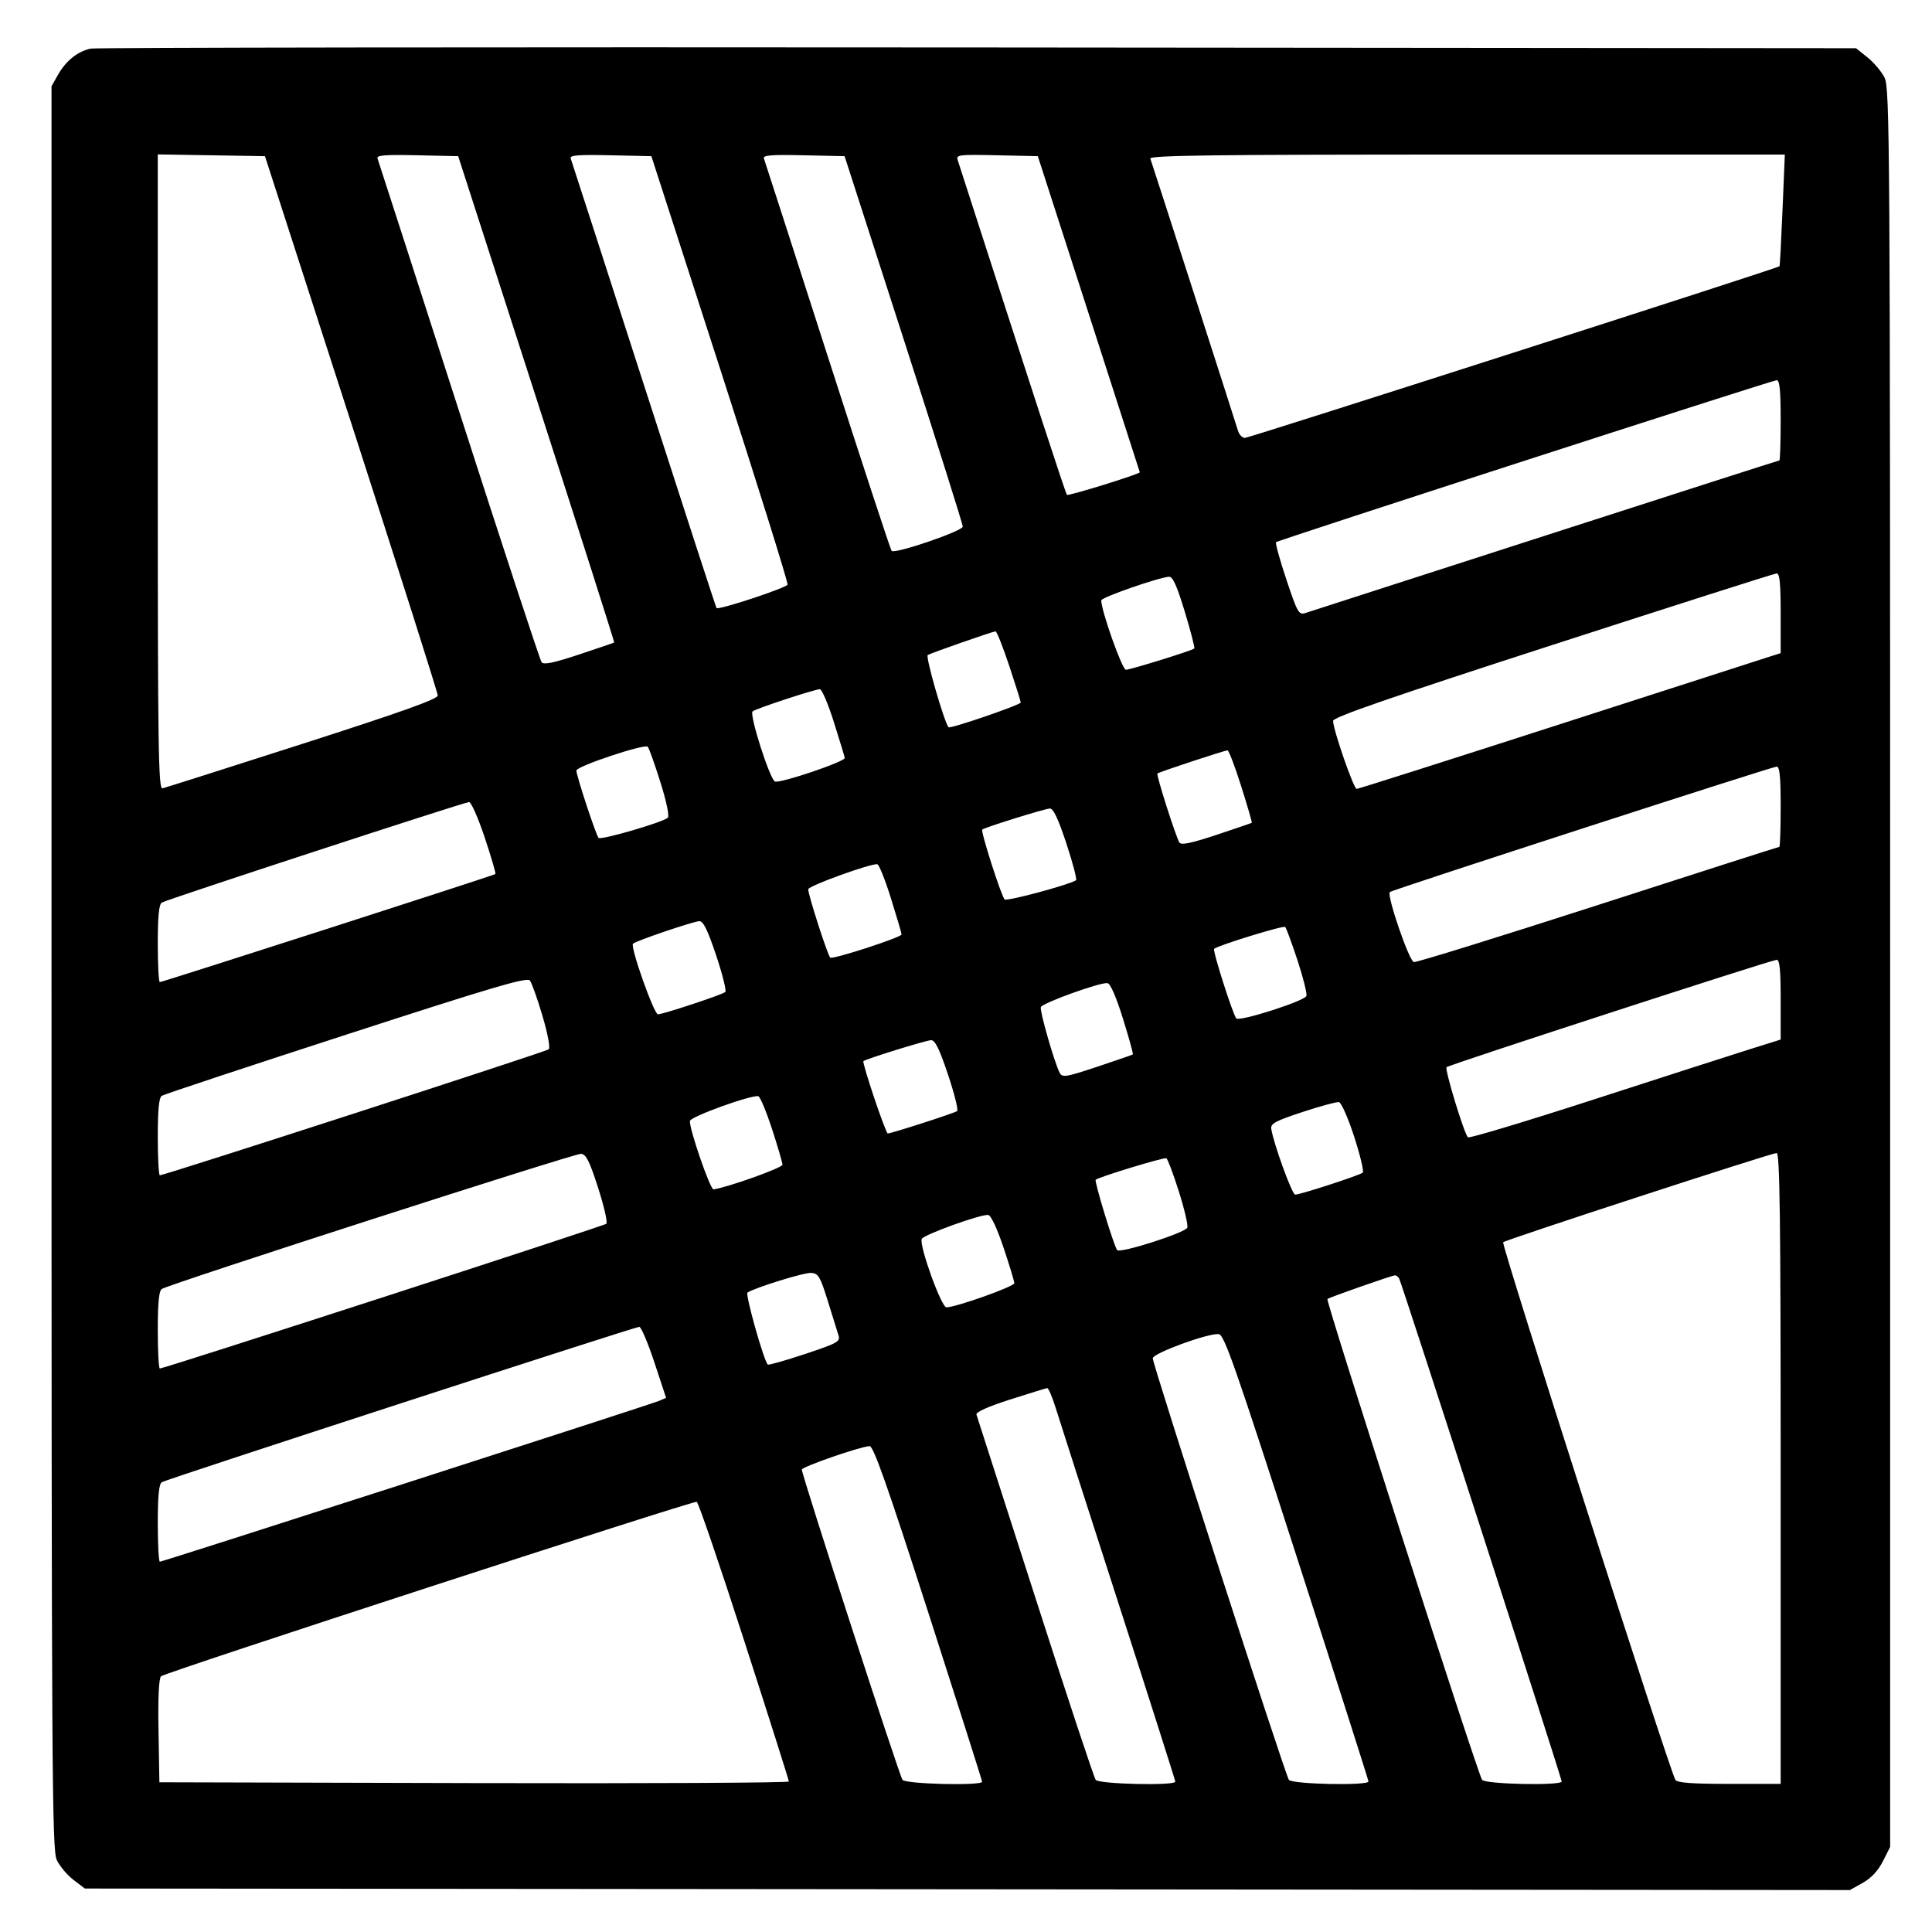
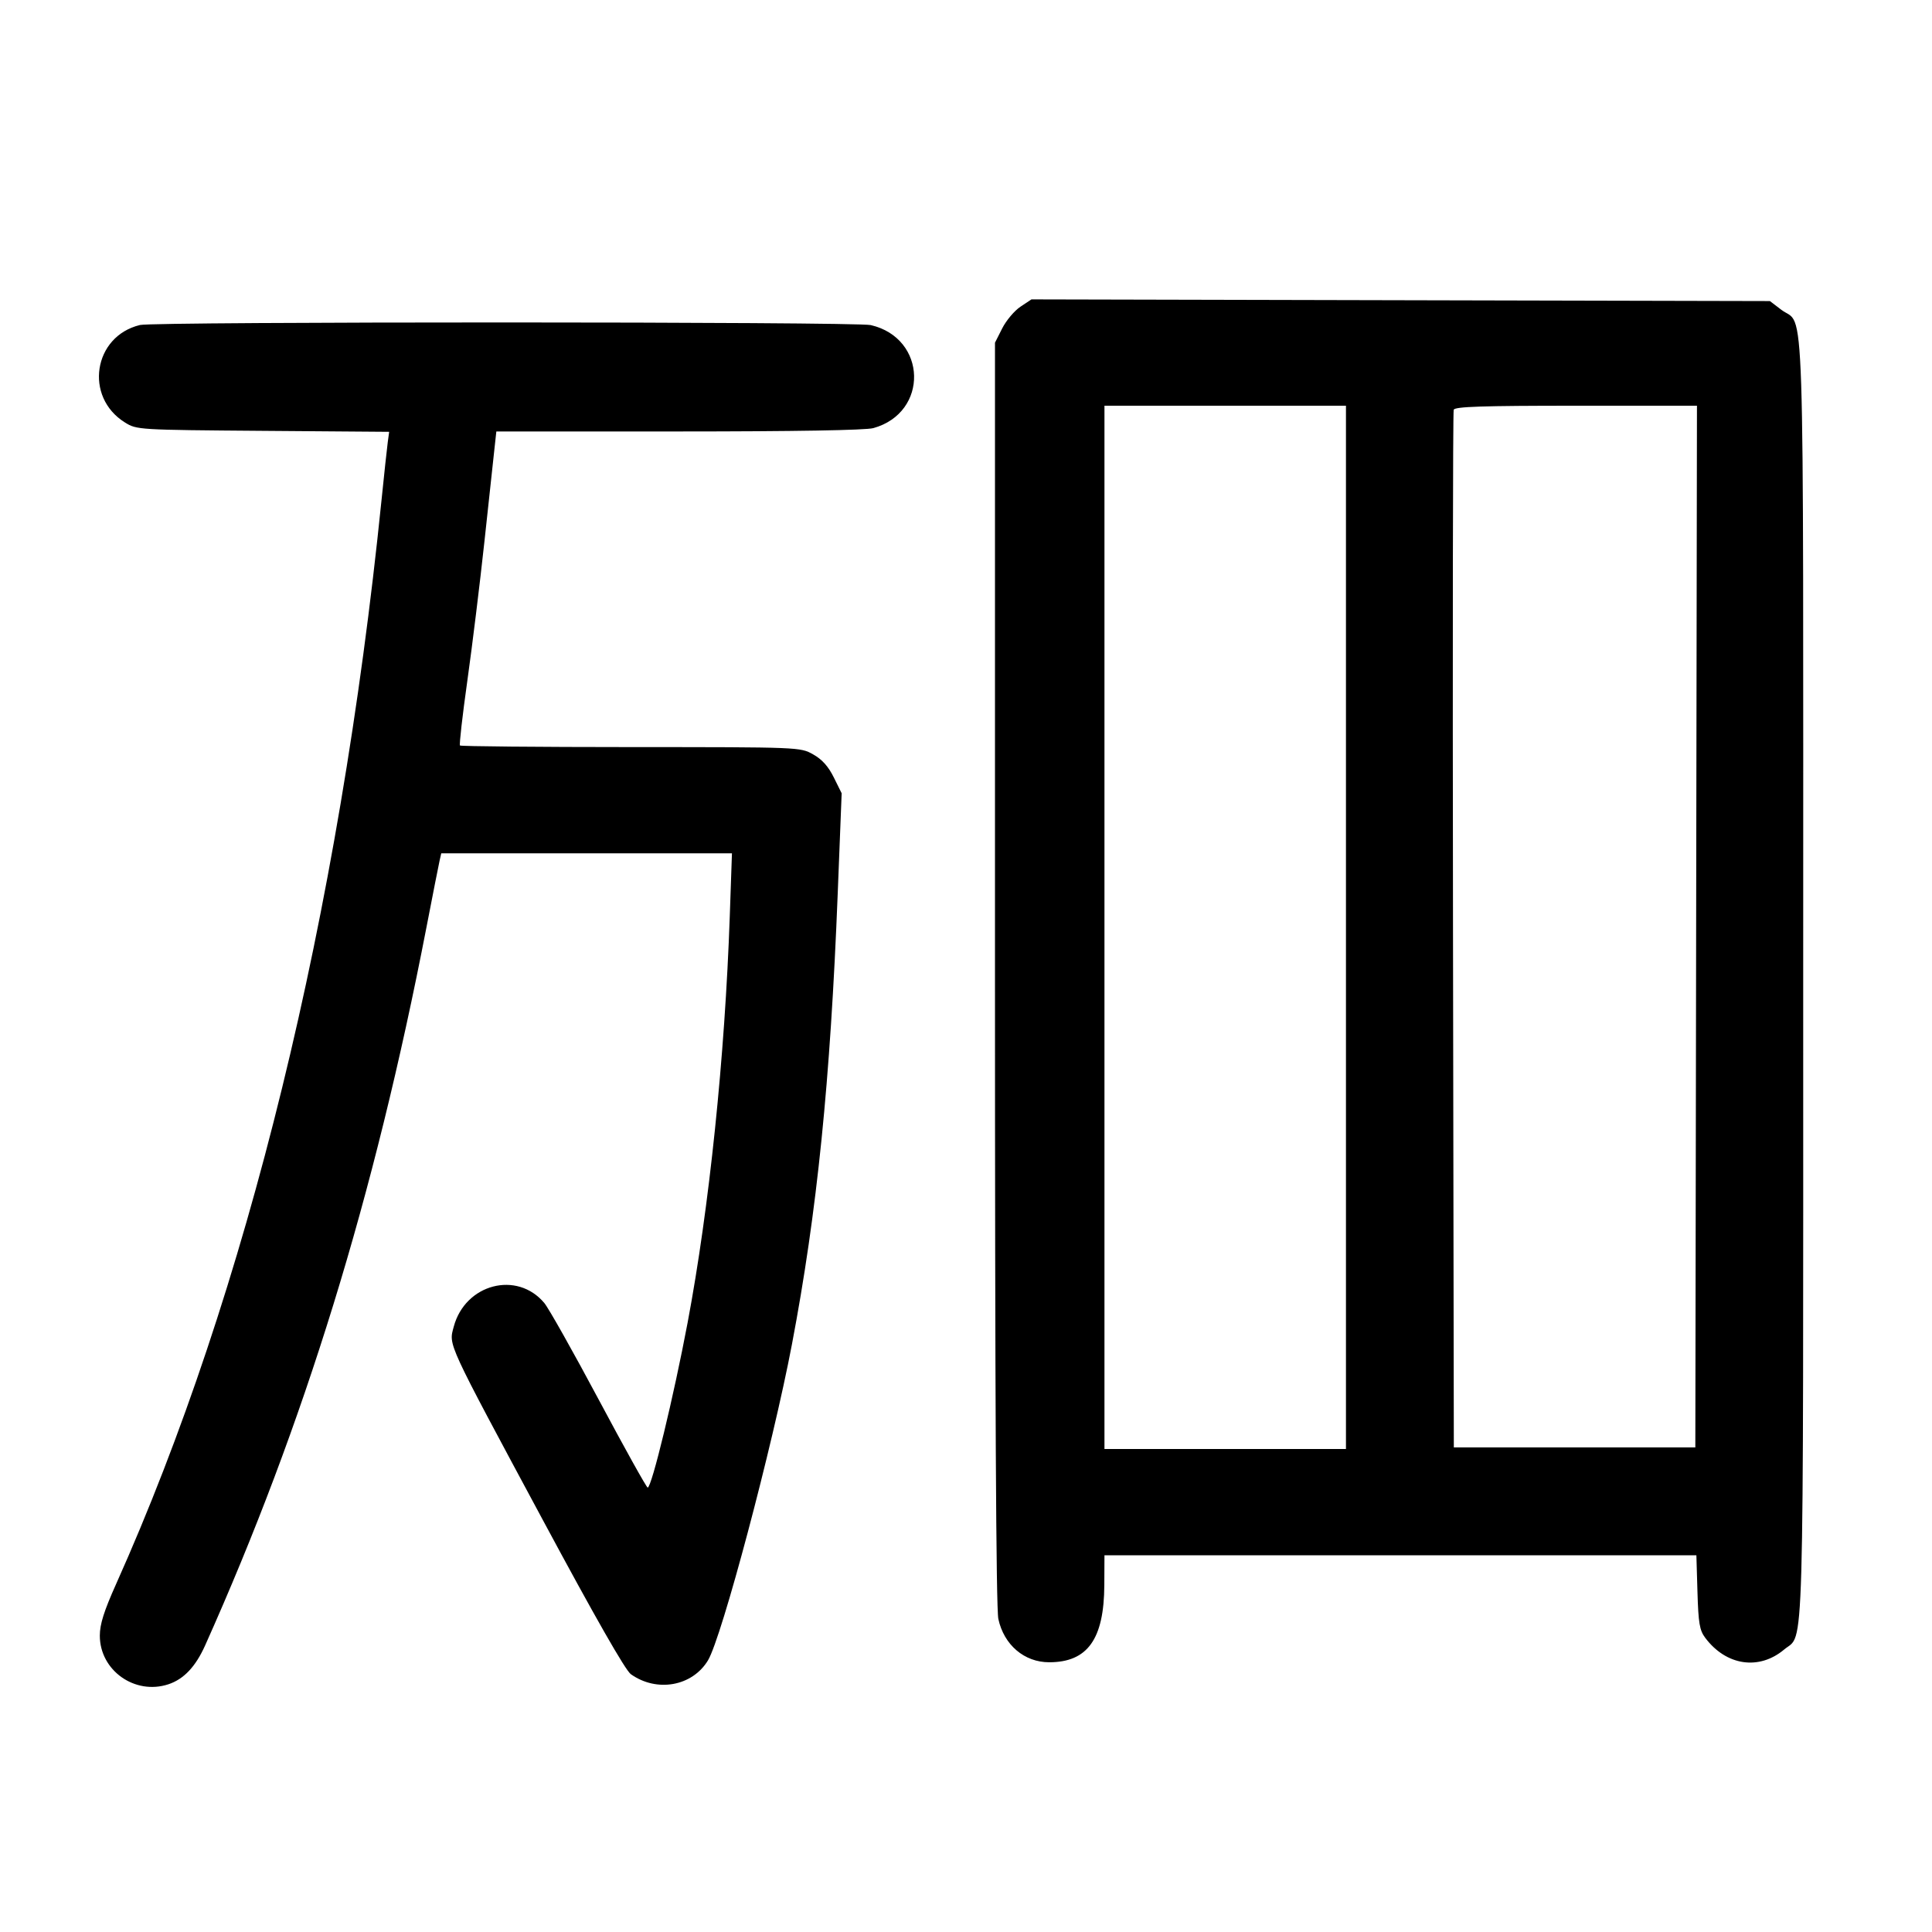
<svg xmlns="http://www.w3.org/2000/svg" width="1000" height="1000" viewBox="0 0 1000 1000" version="1.1" id="svg5">
-   <path d="M46.989 25.157 C 40.310 26.523,34.197 31.379,30.113 38.560 L 26.667 44.621 26.667 500.808 C 26.667 920.246,26.887 957.460,29.401 962.759 C 30.905 965.928,34.784 970.542,38.021 973.011 L 43.907 977.500 500.704 977.894 L 957.500 978.289 964.167 974.554 C 968.556 972.095,972.114 968.282,974.583 963.390 L 978.333 955.960 978.331 500.897 C 978.328 70.950,978.167 45.518,975.414 40.119 C 973.811 36.975,969.839 32.279,966.586 29.682 L 960.671 24.961 506.250 24.564 C 256.318 24.345,49.651 24.612,46.989 25.157 M181.859 219.167 C 206.453 295.250,226.582 358.625,226.591 360.000 C 226.602 361.829,207.802 368.541,156.574 385.000 C 118.056 397.375,85.445 407.742,84.104 408.039 C 81.978 408.509,81.667 387.576,81.667 244.249 L 81.667 79.919 109.405 80.376 L 137.143 80.833 181.859 219.167 M277.728 206.547 C 300.040 275.689,318.117 332.396,317.898 332.562 C 317.679 332.729,309.474 335.529,299.665 338.784 C 286.534 343.142,281.434 344.193,280.330 342.769 C 279.506 341.704,260.241 283.083,237.518 212.500 C 214.796 141.917,195.845 83.206,195.404 82.032 C 194.774 80.352,199.134 79.997,215.882 80.365 L 237.161 80.833 277.728 206.547 M372.709 190.833 C 392.266 251.333,407.986 301.628,407.641 302.599 C 407.037 304.302,371.955 315.880,370.879 314.732 C 370.587 314.421,353.665 262.417,333.274 199.167 C 312.883 135.917,295.840 83.206,295.401 82.032 C 294.774 80.352,299.134 79.997,315.878 80.365 L 337.151 80.833 372.709 190.833 M467.747 175.617 C 484.569 227.748,498.333 271.371,498.333 272.557 C 498.333 274.863,463.239 286.863,461.505 285.150 C 460.958 284.609,446.041 239.167,428.356 184.167 C 410.671 129.167,395.842 83.206,395.403 82.032 C 394.774 80.352,399.134 79.997,415.882 80.365 L 437.160 80.833 467.747 175.617 M563.548 162.500 C 578.054 207.417,589.940 244.292,589.961 244.446 C 590.086 245.344,552.968 256.857,552.252 256.141 C 551.550 255.439,536.468 209.227,495.701 82.866 C 494.811 80.110,496.254 79.932,515.959 80.366 L 537.175 80.833 563.548 162.500 M922.628 108.728 C 921.971 124.528,921.267 137.622,921.064 137.825 C 920.057 138.832,646.496 226.667,644.366 226.667 C 643.005 226.667,641.389 224.979,640.775 222.917 C 639.271 217.869,596.385 84.725,595.411 82.083 C 594.800 80.426,628.263 80.000,759.233 80.000 L 923.823 80.000 922.628 108.728 M921.667 217.500 C 921.667 228.958,921.365 238.333,920.996 238.333 C 920.627 238.333,866.065 255.850,799.746 277.258 C 733.427 298.667,677.550 316.695,675.575 317.321 C 672.260 318.370,671.510 317.035,665.819 299.957 C 662.428 289.782,660.020 281.092,660.466 280.645 C 661.518 279.593,916.839 196.977,919.583 196.800 C 921.146 196.700,921.667 201.873,921.667 217.500 M921.667 317.371 L 921.667 338.075 916.250 339.782 C 913.271 340.721,864.230 356.530,807.270 374.912 C 750.309 393.294,703.031 408.333,702.207 408.333 C 700.654 408.333,690.000 377.605,690.000 373.126 C 690.000 371.240,719.167 361.146,803.750 333.760 C 866.313 313.503,918.438 296.871,919.583 296.798 C 921.145 296.700,921.667 301.848,921.667 317.371 M613.267 316.695 C 616.328 326.795,618.532 335.336,618.166 335.676 C 617.006 336.754,585.059 346.667,582.745 346.667 C 580.850 346.667,570.000 316.095,570.000 310.757 C 570.000 309.224,599.561 298.919,605.101 298.520 C 607.010 298.383,609.185 303.223,613.267 316.695 M522.362 344.586 C 525.646 354.442,528.333 363.005,528.333 363.615 C 528.333 364.836,491.758 377.371,490.963 376.423 C 488.685 373.706,478.928 339.829,480.198 339.044 C 481.886 338.001,513.353 327.012,515.279 326.793 C 515.891 326.724,519.078 334.731,522.362 344.586 M431.609 373.750 C 434.573 383.146,437.111 391.490,437.249 392.292 C 437.573 394.174,403.892 405.571,401.133 404.512 C 398.505 403.504,387.752 369.885,389.526 368.223 C 390.966 366.874,421.385 356.841,424.360 356.734 C 425.384 356.697,428.646 364.354,431.609 373.750 M341.762 404.667 C 344.926 414.719,346.544 422.423,345.666 423.254 C 343.187 425.603,310.975 434.985,309.819 433.695 C 308.444 432.161,298.333 401.470,298.333 398.829 C 298.333 396.637,333.495 384.906,335.263 386.507 C 335.866 387.053,338.791 395.225,341.762 404.667 M642.441 406.944 C 645.683 417.180,648.147 425.699,647.917 425.876 C 647.688 426.053,639.446 428.871,629.603 432.138 C 616.606 436.452,611.370 437.543,610.480 436.123 C 608.601 433.126,598.375 401.069,599.075 400.370 C 599.806 399.638,633.631 388.469,635.358 388.389 C 636.013 388.358,639.200 396.708,642.441 406.944 M921.667 417.500 C 921.667 428.958,921.357 438.333,920.979 438.333 C 920.600 438.333,878.426 451.855,827.259 468.381 C 776.092 484.908,733.140 498.220,731.811 497.964 C 729.351 497.490,717.676 463.445,719.381 461.720 C 720.466 460.622,916.701 396.991,919.583 396.803 C 921.146 396.701,921.667 401.872,921.667 417.500 M250.868 433.438 C 254.247 443.579,256.747 452.116,256.423 452.408 C 255.655 453.100,84.100 508.333,82.719 508.333 C 82.140 508.333,81.667 499.378,81.667 488.432 C 81.667 474.391,82.277 468.133,83.741 467.182 C 86.082 465.660,239.760 415.381,242.779 415.149 C 243.849 415.067,247.489 423.297,250.868 433.438 M551.981 436.660 C 555.311 446.740,557.540 455.283,556.934 455.645 C 552.729 458.157,521.013 466.659,519.987 465.550 C 518.173 463.587,507.506 430.265,508.415 429.397 C 509.549 428.313,540.456 418.674,543.380 418.492 C 545.184 418.379,547.689 423.671,551.981 436.660 M461.204 465.129 C 464.190 474.683,466.641 483.025,466.650 483.666 C 466.671 485.142,431.316 496.647,429.744 495.675 C 428.539 494.930,418.333 463.286,418.333 460.295 C 418.333 458.543,451.264 446.637,454.136 447.351 C 455.037 447.575,458.217 455.575,461.204 465.129 M370.679 494.507 C 373.964 504.319,376.093 512.851,375.410 513.466 C 373.868 514.854,343.212 525.000,340.560 525.000 C 338.471 525.000,326.104 490.022,327.637 488.451 C 329.014 487.042,358.715 476.950,361.936 476.798 C 364.006 476.700,366.212 481.169,370.679 494.507 M671.616 497.140 C 674.566 506.109,676.619 514.387,676.178 515.536 C 675.172 518.157,641.546 528.917,639.911 527.141 C 638.163 525.241,627.523 491.905,628.415 491.119 C 630.468 489.309,664.308 478.891,665.209 479.792 C 665.783 480.365,668.666 488.171,671.616 497.140 M921.667 517.371 L 921.667 538.074 905.417 543.176 C 896.479 545.982,860.297 557.633,825.011 569.066 C 789.725 580.500,760.372 589.325,759.782 588.678 C 757.699 586.393,747.677 553.434,748.741 552.370 C 749.974 551.137,916.402 497.003,919.583 496.800 C 921.145 496.700,921.667 501.848,921.667 517.371 M280.784 525.812 C 283.528 535.105,284.880 542.373,284.006 543.136 C 282.605 544.359,85.118 608.333,82.744 608.333 C 82.152 608.333,81.667 599.378,81.667 588.432 C 81.667 574.360,82.276 568.135,83.746 567.182 C 84.890 566.440,127.828 552.203,179.163 535.543 C 255.640 510.724,272.821 505.663,274.278 507.527 C 275.256 508.778,278.183 517.006,280.784 525.812 M581.247 527.257 C 584.345 537.204,586.644 545.535,586.356 545.771 C 586.069 546.006,577.769 548.875,567.912 552.147 C 551.632 557.550,549.853 557.839,548.501 555.298 C 545.841 550.297,538.077 523.269,538.735 521.296 C 539.440 519.179,569.413 508.375,573.224 508.864 C 574.722 509.056,577.720 515.928,581.247 527.257 M490.679 556.174 C 493.964 565.986,496.093 574.494,495.410 575.082 C 494.247 576.081,461.429 586.667,459.495 586.667 C 458.411 586.667,446.083 550.009,446.911 549.247 C 448.143 548.112,479.296 538.464,481.936 538.400 C 483.990 538.351,486.248 542.941,490.679 556.174 M399.573 584.300 C 402.547 593.393,404.984 601.749,404.990 602.868 C 404.998 604.455,376.773 614.543,369.324 615.616 C 367.607 615.863,356.550 583.737,357.125 580.172 C 357.484 577.945,388.891 566.605,392.500 567.400 C 393.417 567.602,396.600 575.207,399.573 584.300 M700.908 588.299 C 704.021 597.905,706.028 606.293,705.367 606.938 C 704.006 608.268,673.103 618.333,670.382 618.333 C 668.775 618.333,659.222 592.055,658.004 584.286 C 657.579 581.577,660.120 580.208,674.167 575.577 C 683.333 572.555,691.827 570.252,693.041 570.458 C 694.255 570.664,697.795 578.693,700.908 588.299 M309.592 614.833 C 312.659 624.366,314.567 632.729,313.834 633.418 C 312.594 634.583,85.085 708.333,82.733 708.333 C 82.146 708.333,81.667 699.378,81.667 688.432 C 81.667 674.375,82.277 668.134,83.744 667.182 C 87.789 664.556,297.551 596.921,300.758 597.208 C 303.357 597.441,305.147 601.012,309.592 614.833 M921.667 760.000 L 921.667 923.333 895.098 923.333 C 875.674 923.333,868.167 922.773,867.182 921.250 C 864.307 916.809,776.936 644.100,778.031 642.988 C 779.305 641.694,916.219 597.022,919.583 596.802 C 921.237 596.695,921.667 630.372,921.667 760.000 M610.166 616.679 C 613.048 625.769,615.019 634.212,614.548 635.442 C 613.541 638.066,579.786 648.868,578.237 647.062 C 576.647 645.208,566.339 611.439,567.123 610.655 C 568.519 609.259,602.547 598.897,603.714 599.512 C 604.381 599.864,607.285 607.589,610.166 616.679 M519.435 645.769 C 522.496 654.901,525.000 663.179,525.000 664.165 C 525.000 665.915,494.771 676.667,489.852 676.667 C 487.252 676.667,475.816 645.051,477.063 641.310 C 477.769 639.194,507.727 628.370,511.518 628.862 C 512.917 629.043,516.125 635.895,519.435 645.769 M428.451 673.333 C 430.864 681.125,433.353 689.116,433.982 691.092 C 435.036 694.408,433.706 695.155,416.624 700.848 C 406.449 704.238,397.799 706.688,397.402 706.291 C 395.278 704.167,385.614 669.817,386.915 669.013 C 391.345 666.275,416.405 658.557,419.948 658.839 C 423.585 659.129,424.572 660.812,428.451 673.333 M724.163 661.661 C 725.370 663.614,808.302 920.243,808.321 922.083 C 808.344 924.346,768.908 923.549,767.127 921.250 C 764.920 918.401,686.097 673.348,687.073 672.371 C 687.863 671.582,719.858 660.360,721.985 660.126 C 722.618 660.057,723.599 660.748,724.163 661.661 M338.679 705.089 L 344.765 723.512 341.133 725.084 C 336.713 726.997,84.258 808.333,82.741 808.333 C 82.150 808.333,81.667 799.378,81.667 788.432 C 81.667 774.378,82.277 768.134,83.743 767.182 C 86.018 765.704,328.104 686.935,330.880 686.769 C 331.822 686.713,335.331 694.957,338.679 705.089 M671.199 805.833 C 691.607 869.083,708.312 921.396,708.319 922.083 C 708.345 924.347,668.908 923.549,667.132 921.250 C 665.231 918.789,596.667 706.470,596.667 703.045 C 596.667 700.471,625.174 690.020,630.796 690.533 C 633.640 690.792,639.174 706.585,671.199 805.833 M546.423 728.750 C 548.196 734.479,562.851 780.083,578.990 830.092 C 595.129 880.101,608.333 921.539,608.333 922.176 C 608.333 924.376,568.862 923.490,567.131 921.250 C 566.245 920.104,552.151 877.542,535.810 826.667 C 519.469 775.792,505.788 733.273,505.408 732.180 C 504.971 730.923,511.350 728.070,522.776 724.410 C 532.707 721.229,541.366 718.560,542.016 718.480 C 542.667 718.399,544.650 723.021,546.423 728.750 M480.504 834.721 C 495.810 882.234,508.333 921.609,508.333 922.221 C 508.333 924.391,468.840 923.460,467.132 921.250 C 465.497 919.134,414.976 763.427,415.029 760.670 C 415.058 759.206,444.928 748.838,450.087 748.502 C 452.068 748.373,459.202 768.597,480.504 834.721 M385.197 849.238 C 397.903 888.615,408.307 921.400,408.316 922.092 C 408.326 922.784,335.021 923.159,245.417 922.925 L 82.500 922.500 82.040 895.960 C 81.741 878.773,82.206 868.794,83.358 867.642 C 85.278 865.722,358.205 776.833,360.631 777.338 C 361.436 777.506,372.491 809.861,385.197 849.238 " stroke="none" fill-rule="evenodd" fill="#000000" />
+   <path d="M528.194 158.743 C 525.062 160.824,520.813 165.867,518.750 169.950 L 515.000 177.373 515.000 503.604 C 515.000 723.346,515.566 832.476,516.735 837.925 C 519.621 851.385,530.165 860.385,543.045 860.385 C 562.917 860.385,571.461 848.423,571.594 820.417 L 571.667 805.000 724.857 805.000 L 878.046 805.000 878.607 824.051 C 879.080 840.148,879.699 843.814,882.603 847.698 C 893.435 862.187,910.492 864.716,923.508 853.764 C 934.024 844.915,933.333 869.271,933.333 507.389 C 933.333 138.717,934.349 169.758,921.979 160.323 L 916.093 155.833 724.991 155.396 L 533.888 154.959 528.194 158.743 M72.465 168.215 C 48.297 174.011,43.435 205.464,64.667 218.666 C 70.788 222.472,71.312 222.504,136.131 223.005 L 201.428 223.510 200.707 228.839 C 200.310 231.769,198.840 245.417,197.440 259.167 C 175.623 473.496,127.804 668.753,60.149 819.768 C 53.805 833.929,51.667 840.695,51.667 846.605 C 51.667 864.624,69.822 877.501,87.159 871.779 C 95.108 869.156,101.245 862.664,106.173 851.667 C 157.462 737.216,193.754 619.469,220.728 480.000 C 224.008 463.042,227.076 447.479,227.544 445.417 L 228.397 441.667 303.627 441.667 L 378.857 441.667 377.734 474.101 C 375.207 547.072,367.114 625.132,355.916 684.561 C 348.672 723.003,337.286 770.026,335.234 769.972 C 334.647 769.956,323.292 749.560,310.000 724.646 C 296.708 699.733,283.993 677.144,281.744 674.448 C 267.628 657.526,240.761 664.550,234.854 686.706 C 232.239 696.513,230.765 693.318,281.192 787.162 C 307.948 836.955,323.706 864.557,326.520 866.556 C 339.977 876.120,358.332 872.835,366.444 859.411 C 373.572 847.614,399.897 748.527,409.903 695.833 C 422.943 627.157,429.771 559.903,433.606 462.383 L 435.642 410.598 431.571 402.383 C 428.732 396.653,425.482 393.040,420.833 390.444 C 414.172 386.725,414.096 386.721,326.528 386.694 C 278.326 386.679,238.529 386.306,238.088 385.866 C 237.648 385.426,239.362 370.334,241.898 352.328 C 244.433 334.322,248.416 301.870,250.749 280.212 C 253.083 258.554,255.423 236.896,255.949 232.083 L 256.907 223.333 351.370 223.324 C 411.207 223.318,448.105 222.684,452.032 221.593 C 480.861 213.586,479.902 175.034,450.704 168.262 C 442.980 166.471,79.927 166.426,72.465 168.215 M696.667 480.000 L 696.667 750.000 634.167 750.000 L 571.667 750.000 571.667 480.000 L 571.667 210.000 634.167 210.000 L 696.667 210.000 696.667 480.000 M877.922 479.583 L 877.500 749.167 815.000 749.167 L 752.500 749.167 752.072 481.667 C 751.837 334.542,752.001 213.229,752.436 212.083 C 753.051 210.468,767.274 210.000,815.786 210.000 L 878.343 210.000 877.922 479.583 " stroke="none" fill-rule="evenodd" fill="black" />
</svg>
